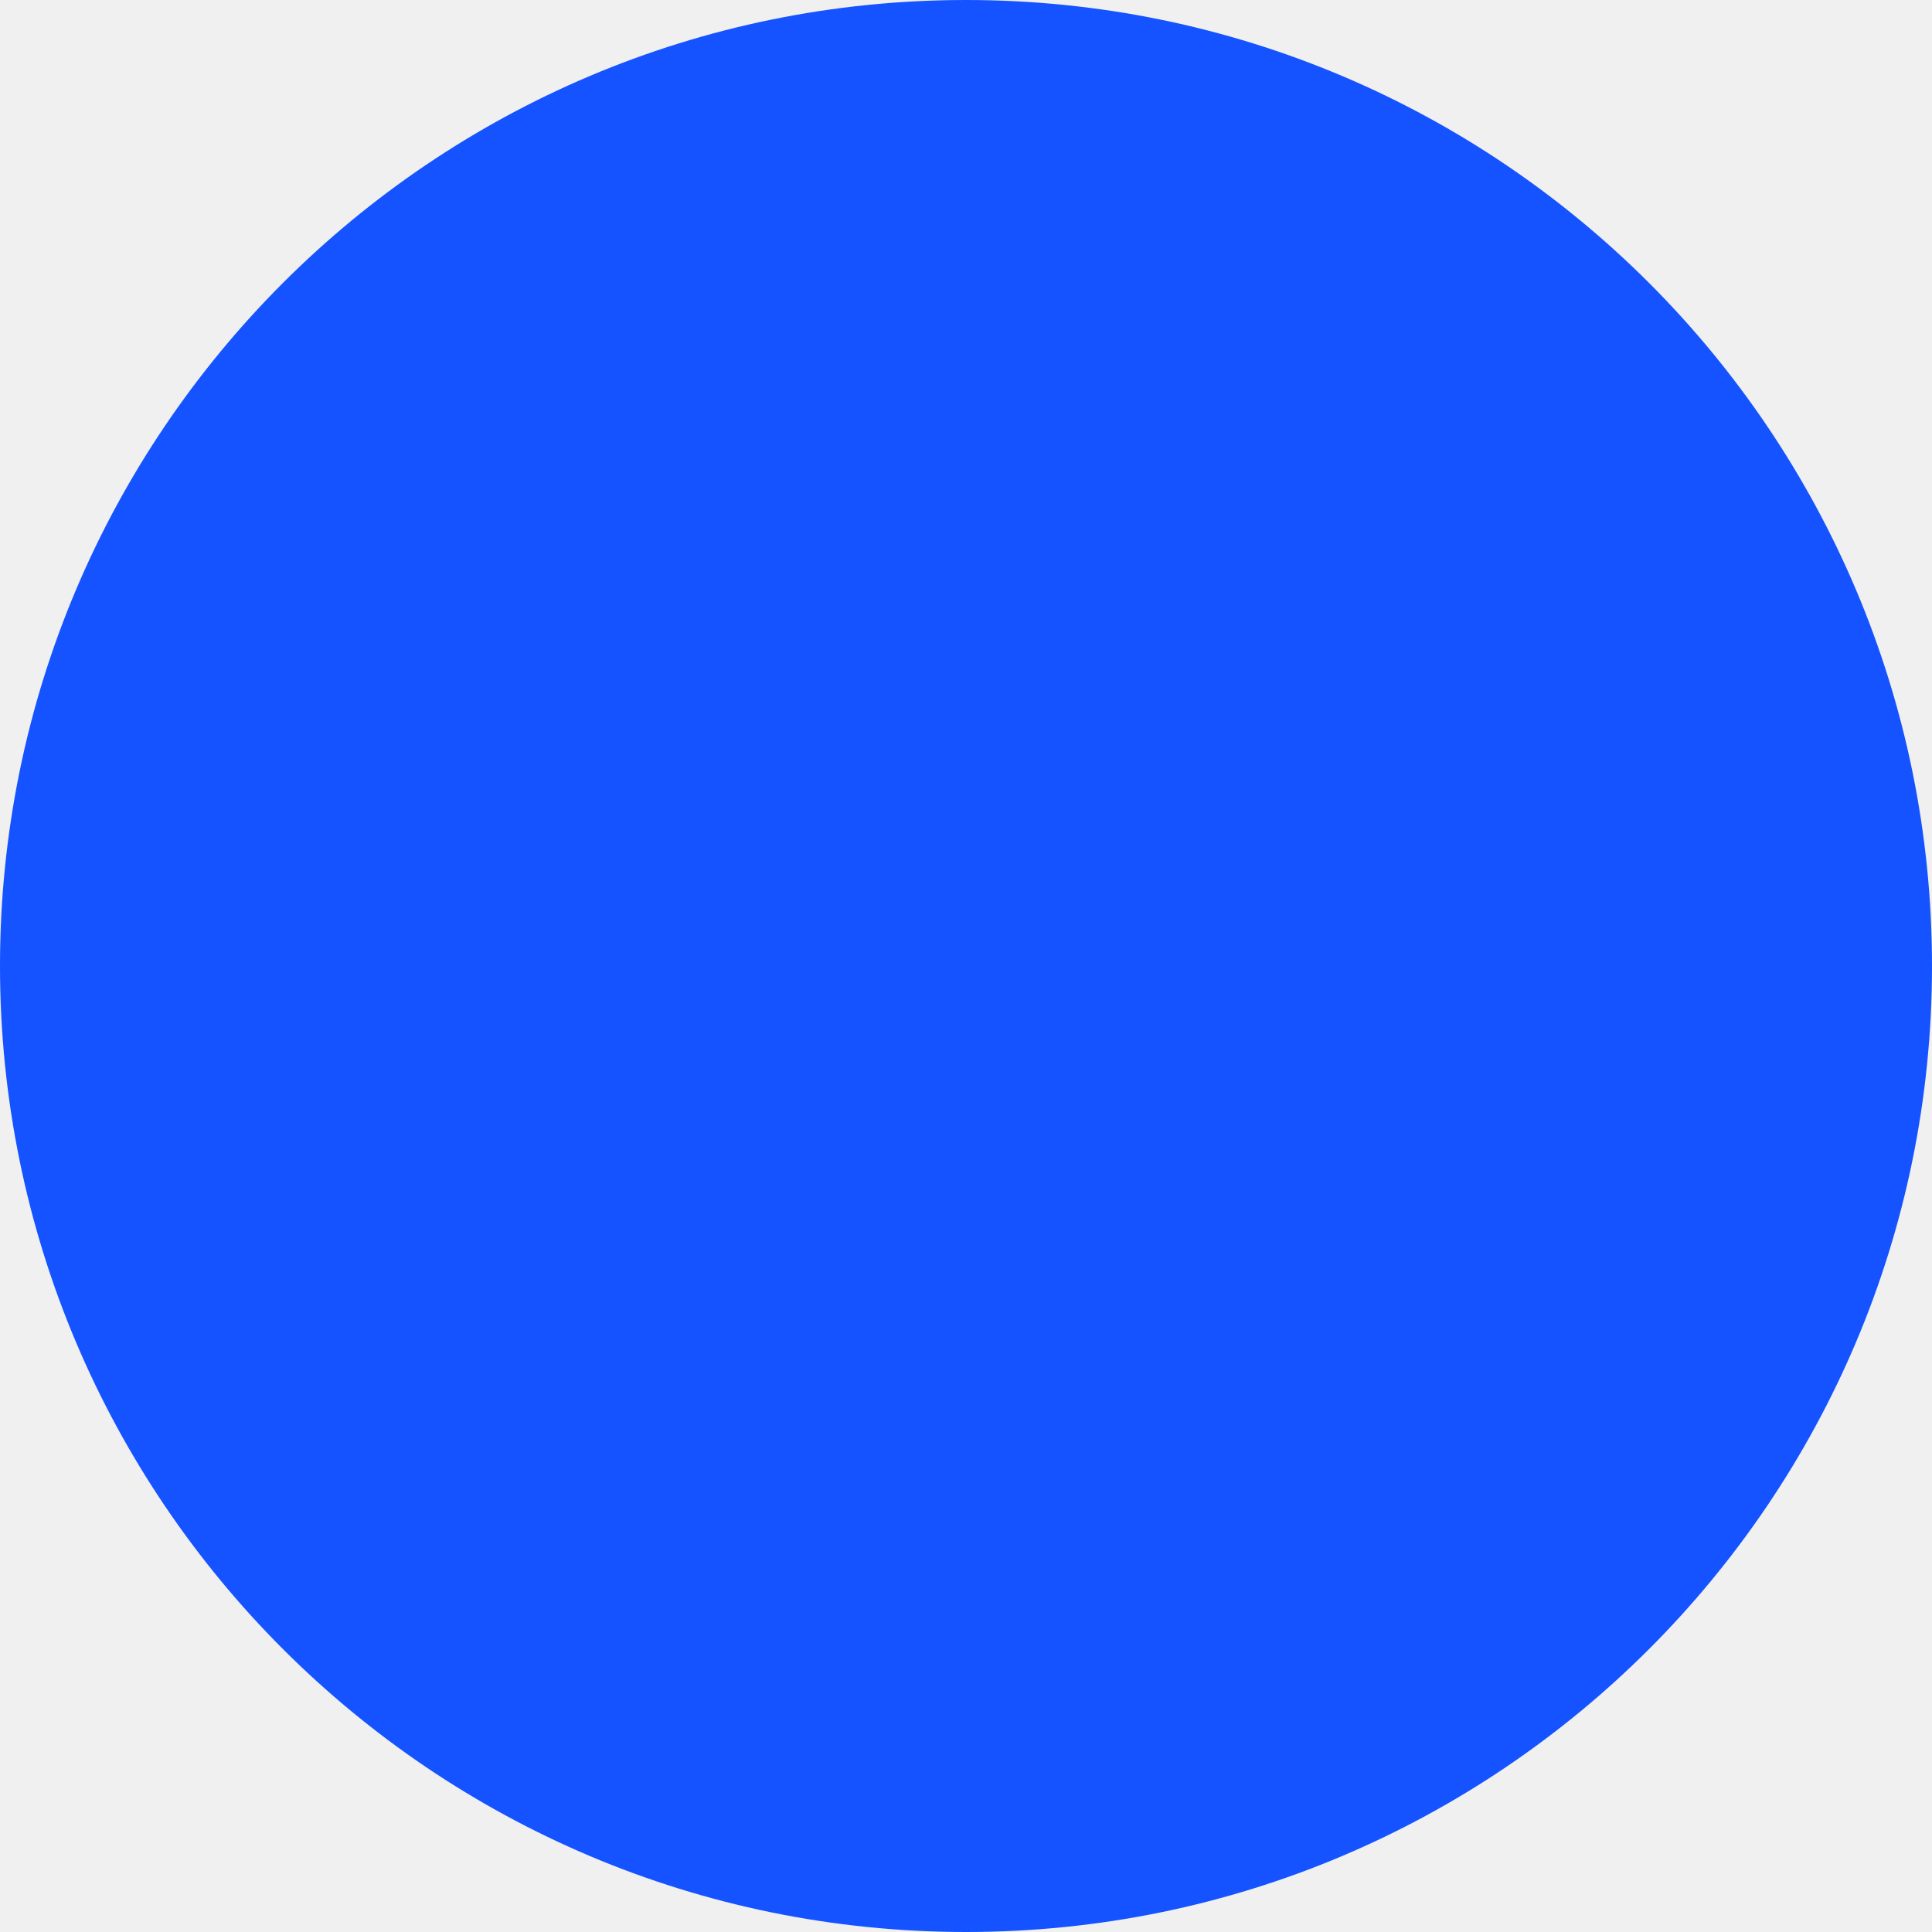
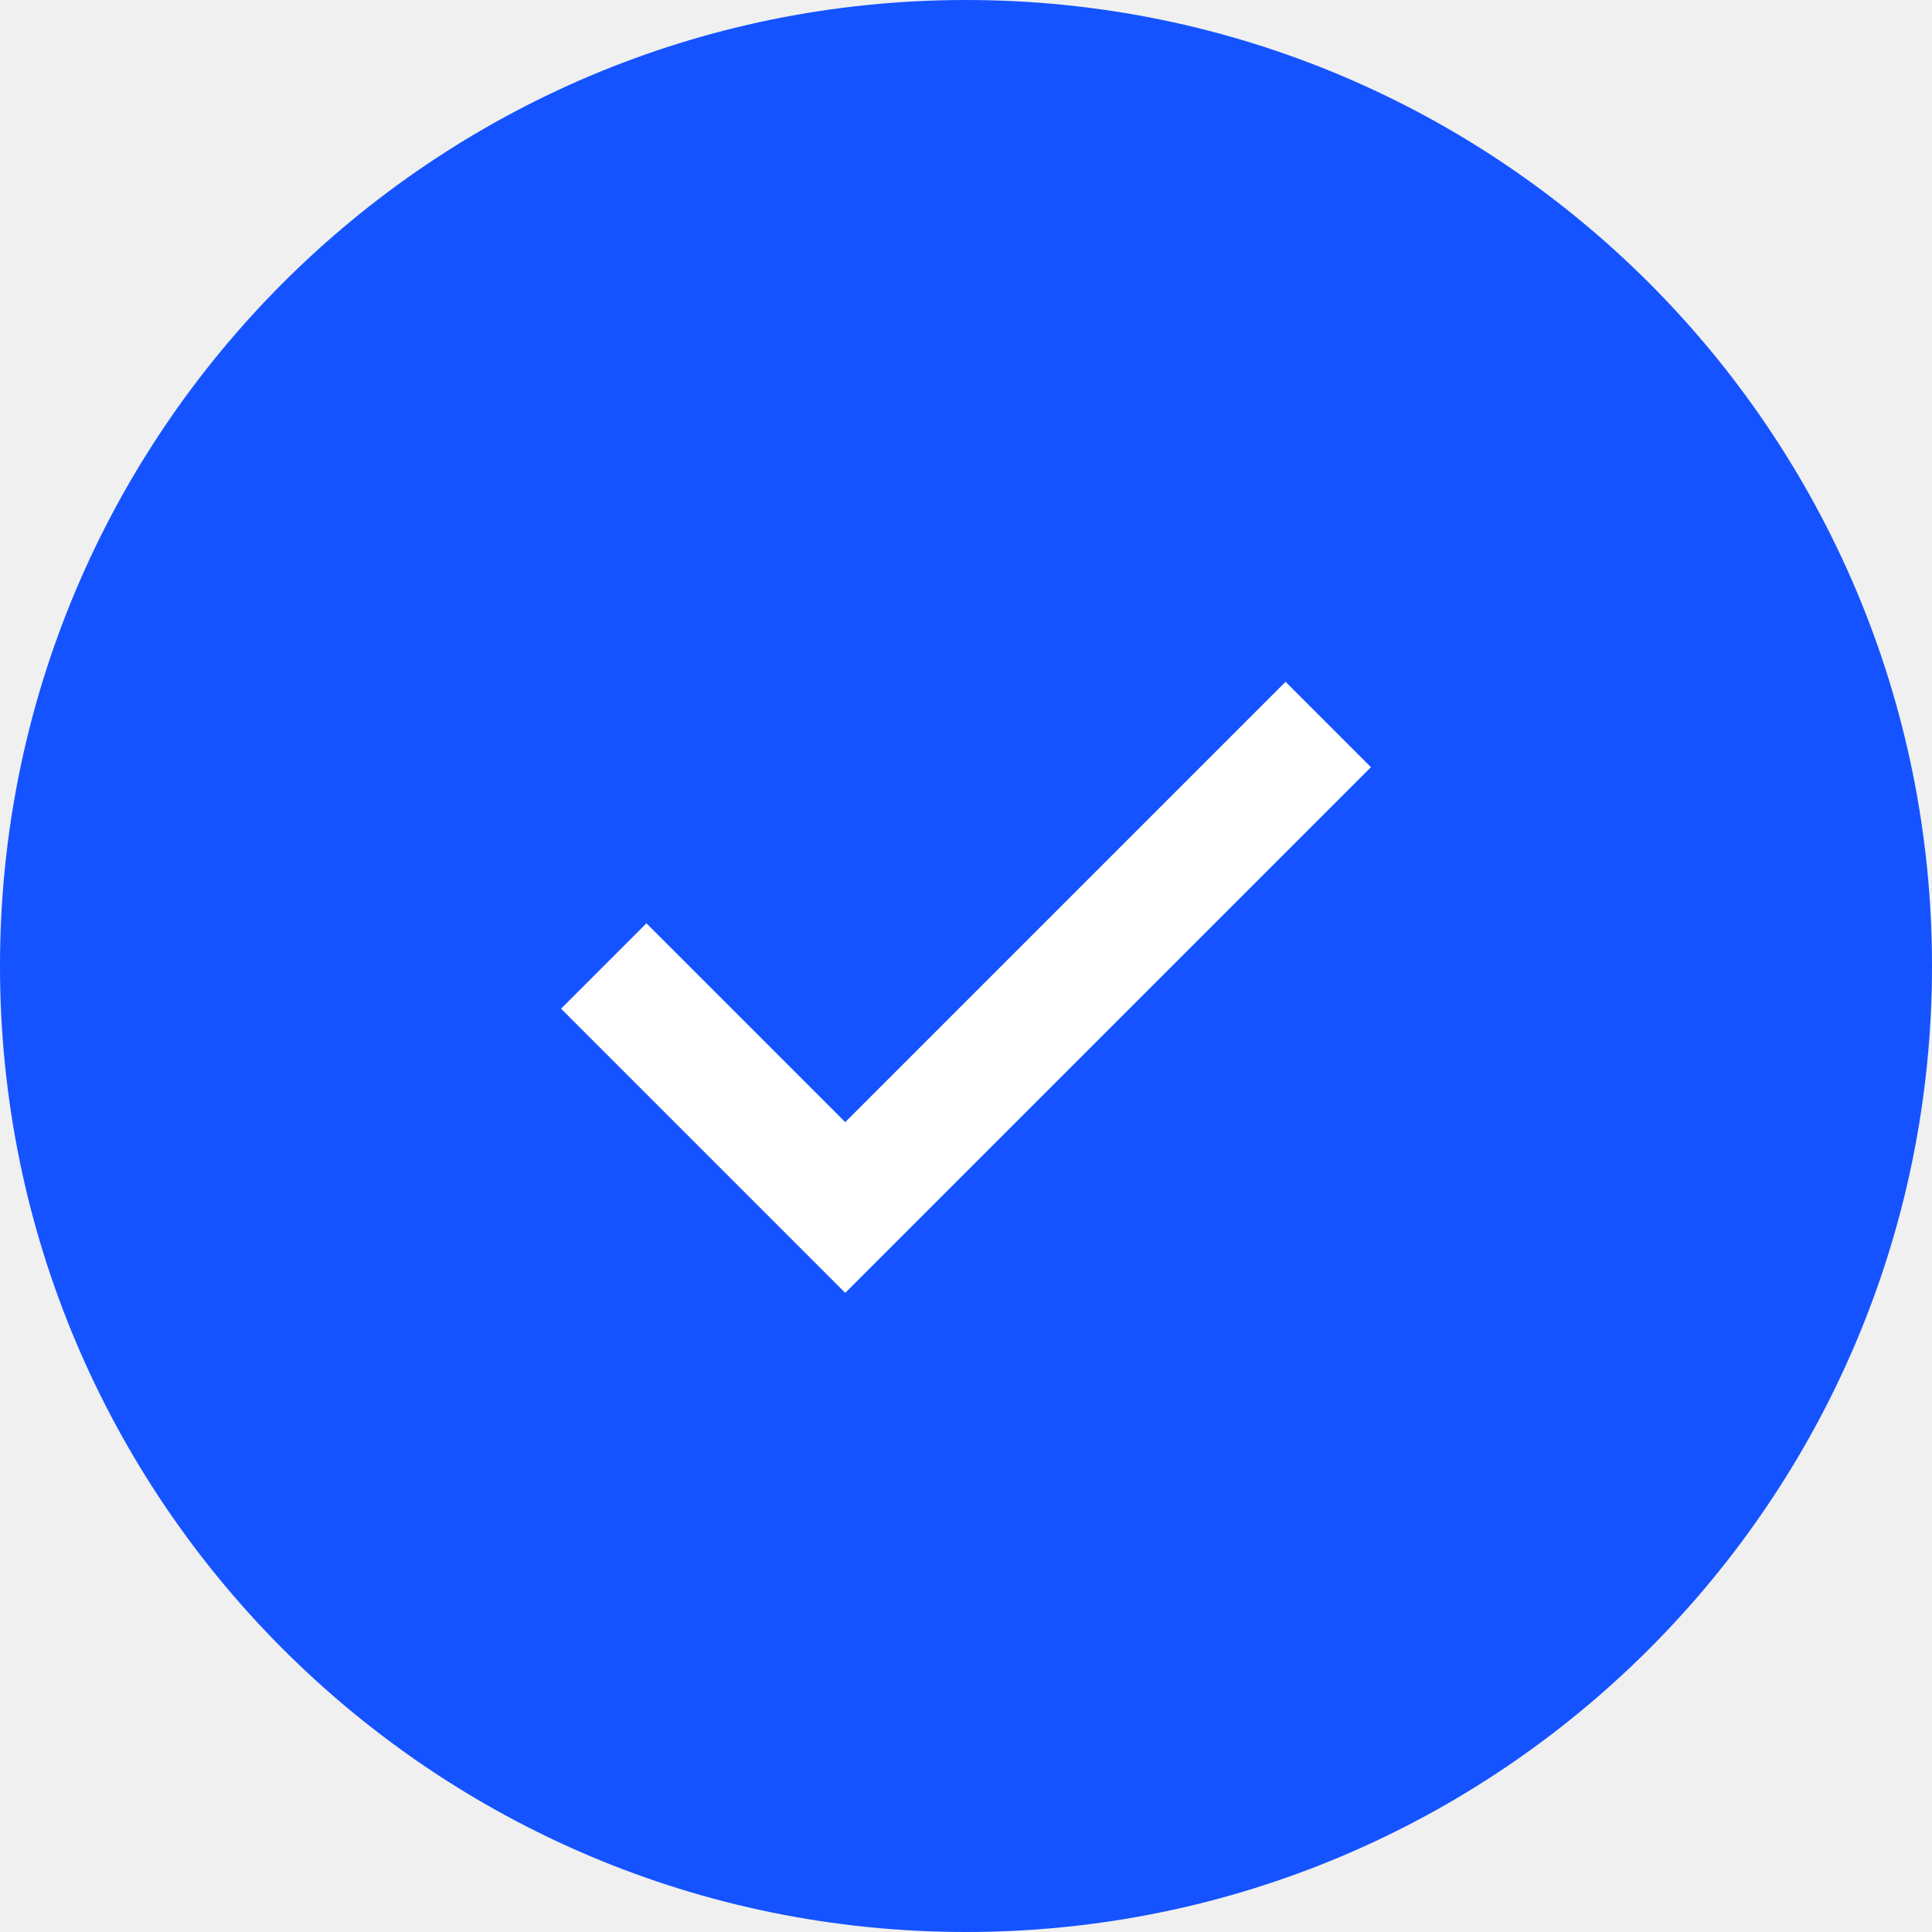
<svg xmlns="http://www.w3.org/2000/svg" preserveAspectRatio="none" overflow="visible" style="display: block;" width="32" height="32" viewBox="0 0 32 32" fill="none">
-   <circle id="Ellipse" cx="16" cy="16" r="16" fill="#1453FF" />
+   <g id="Radiobutton">
+     <circle id="Ellipse" cx="16" cy="16" r="16" fill="#1453FF" />
+     <g id="Icon / Check">
+       <path id="Vector" d="M14 18.586L21.293 11.293L22.707 12.707L14 21.414L9.293 16.707L10.707 15.293L14 18.586Z" fill-rule="evenodd" clip-rule="evenodd" fill="white" />
+     </g>
+   </g>
</svg>
